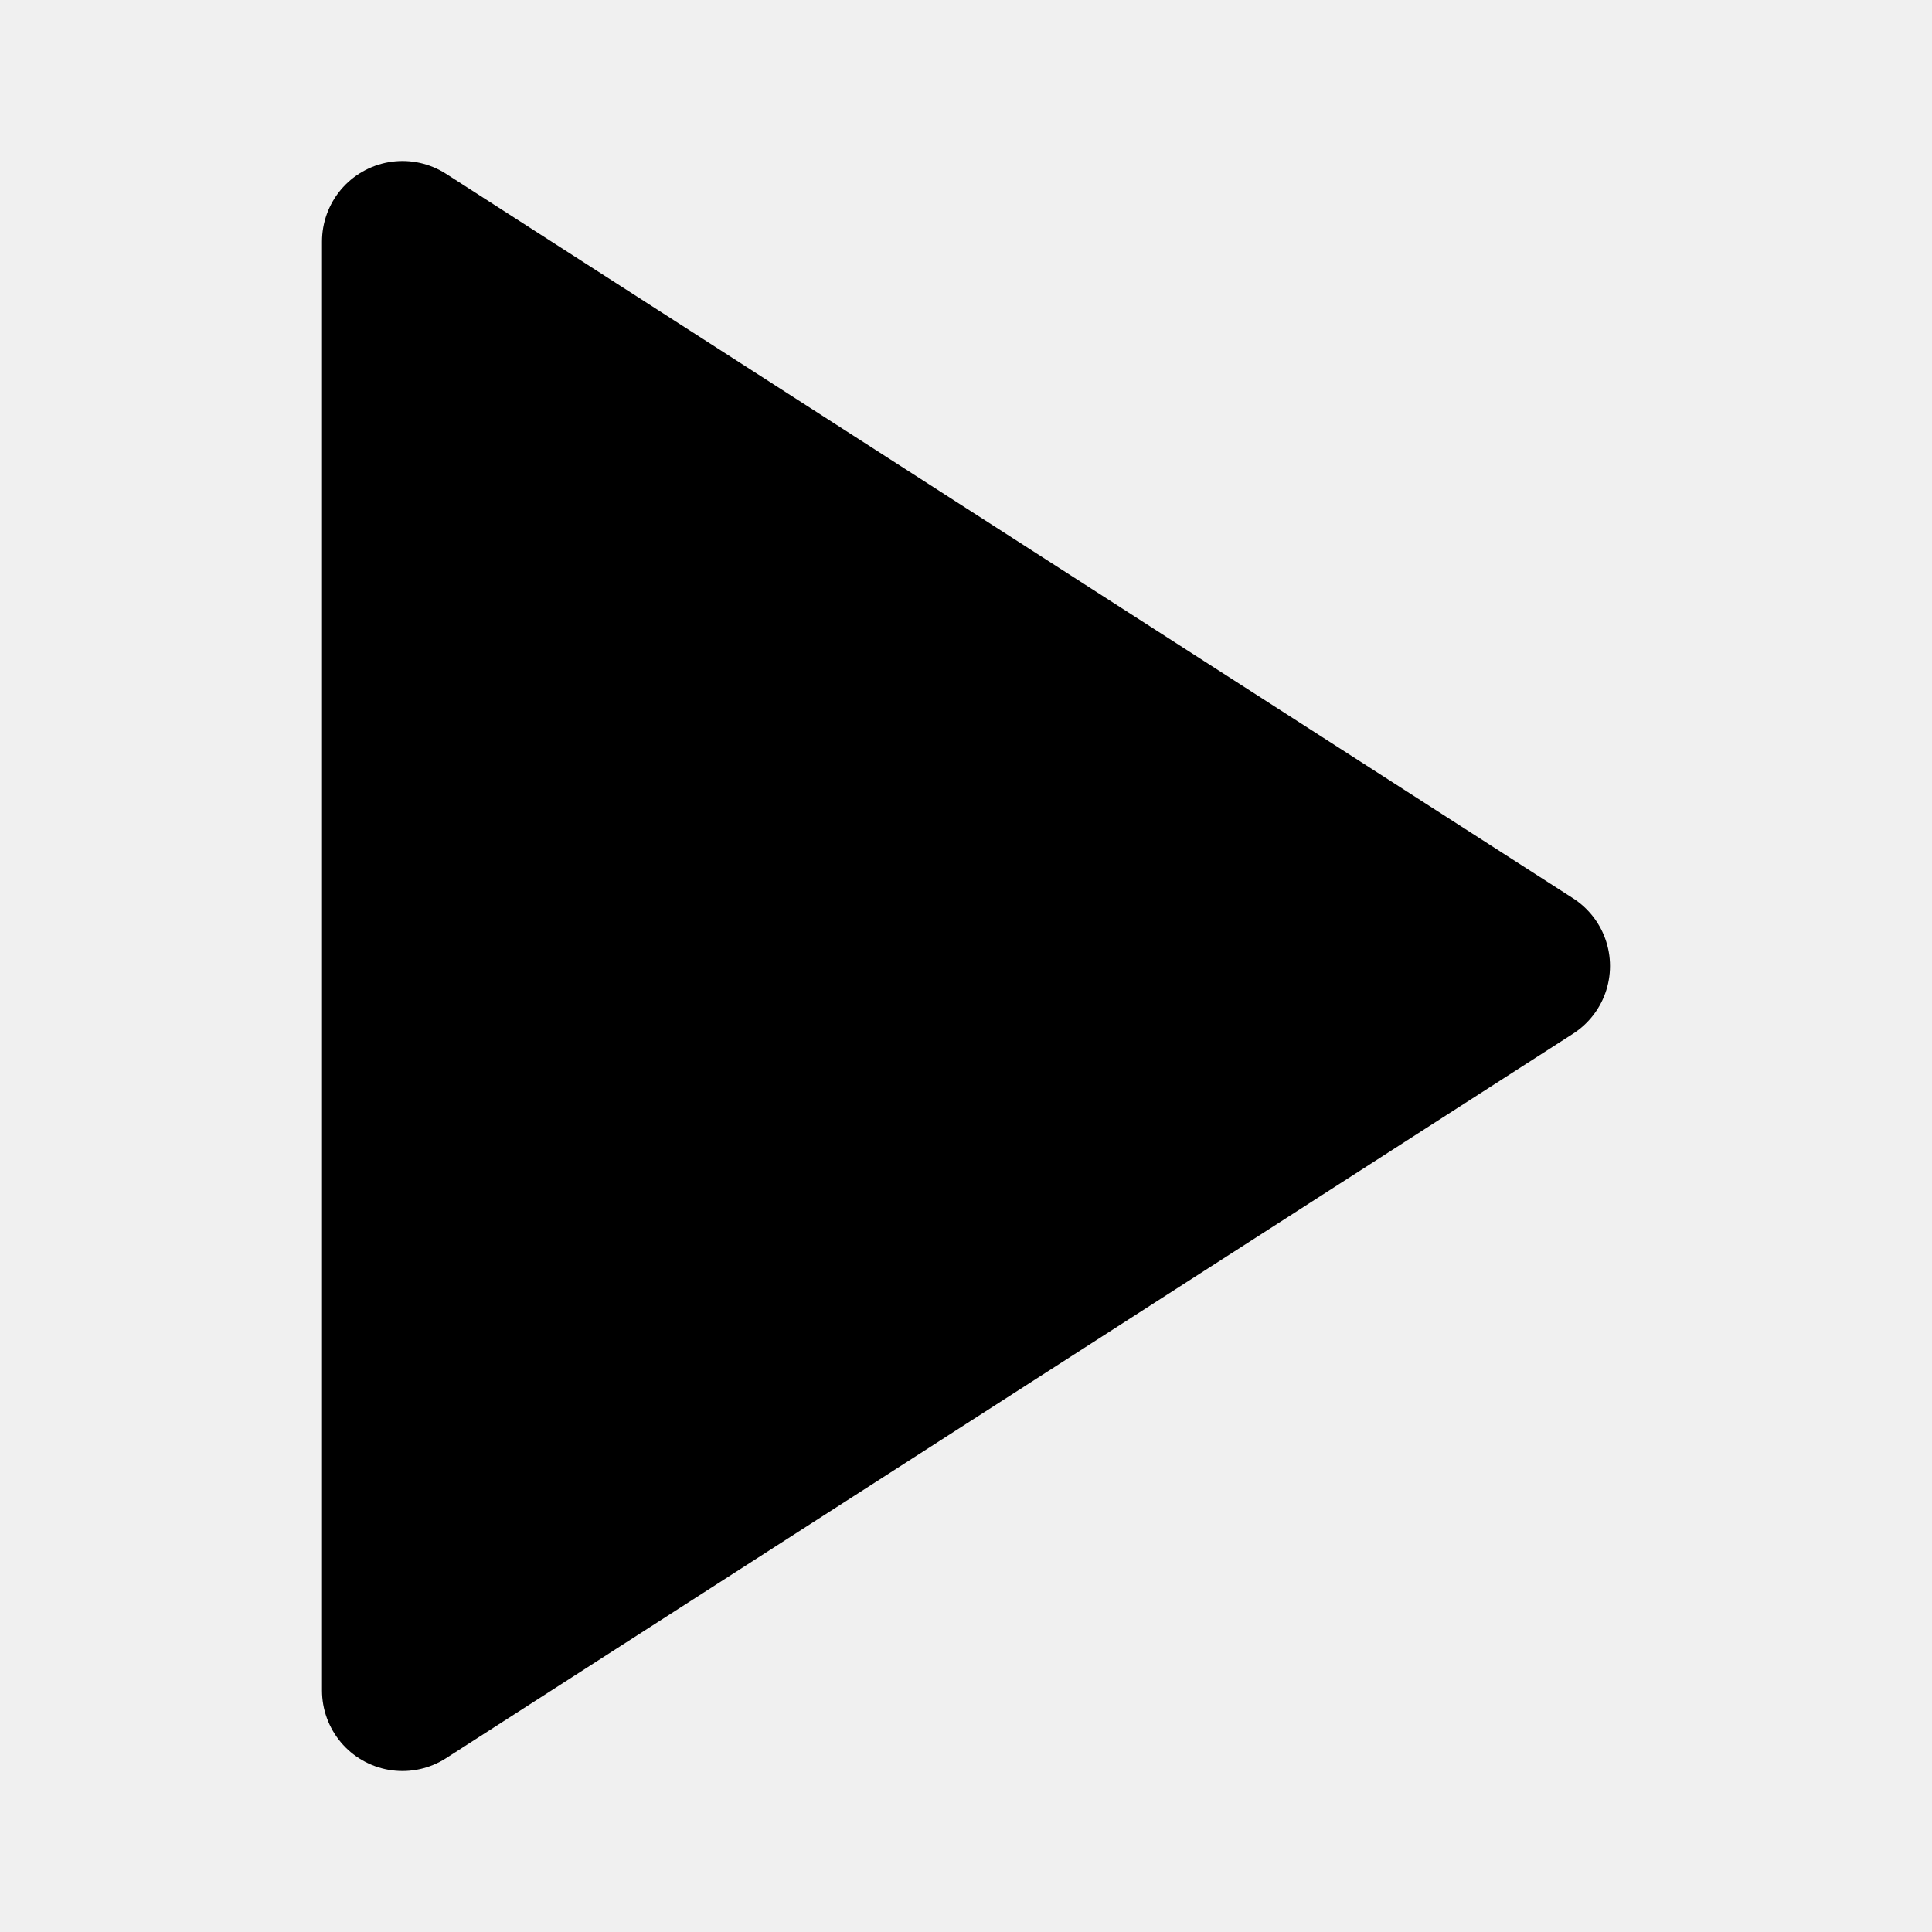
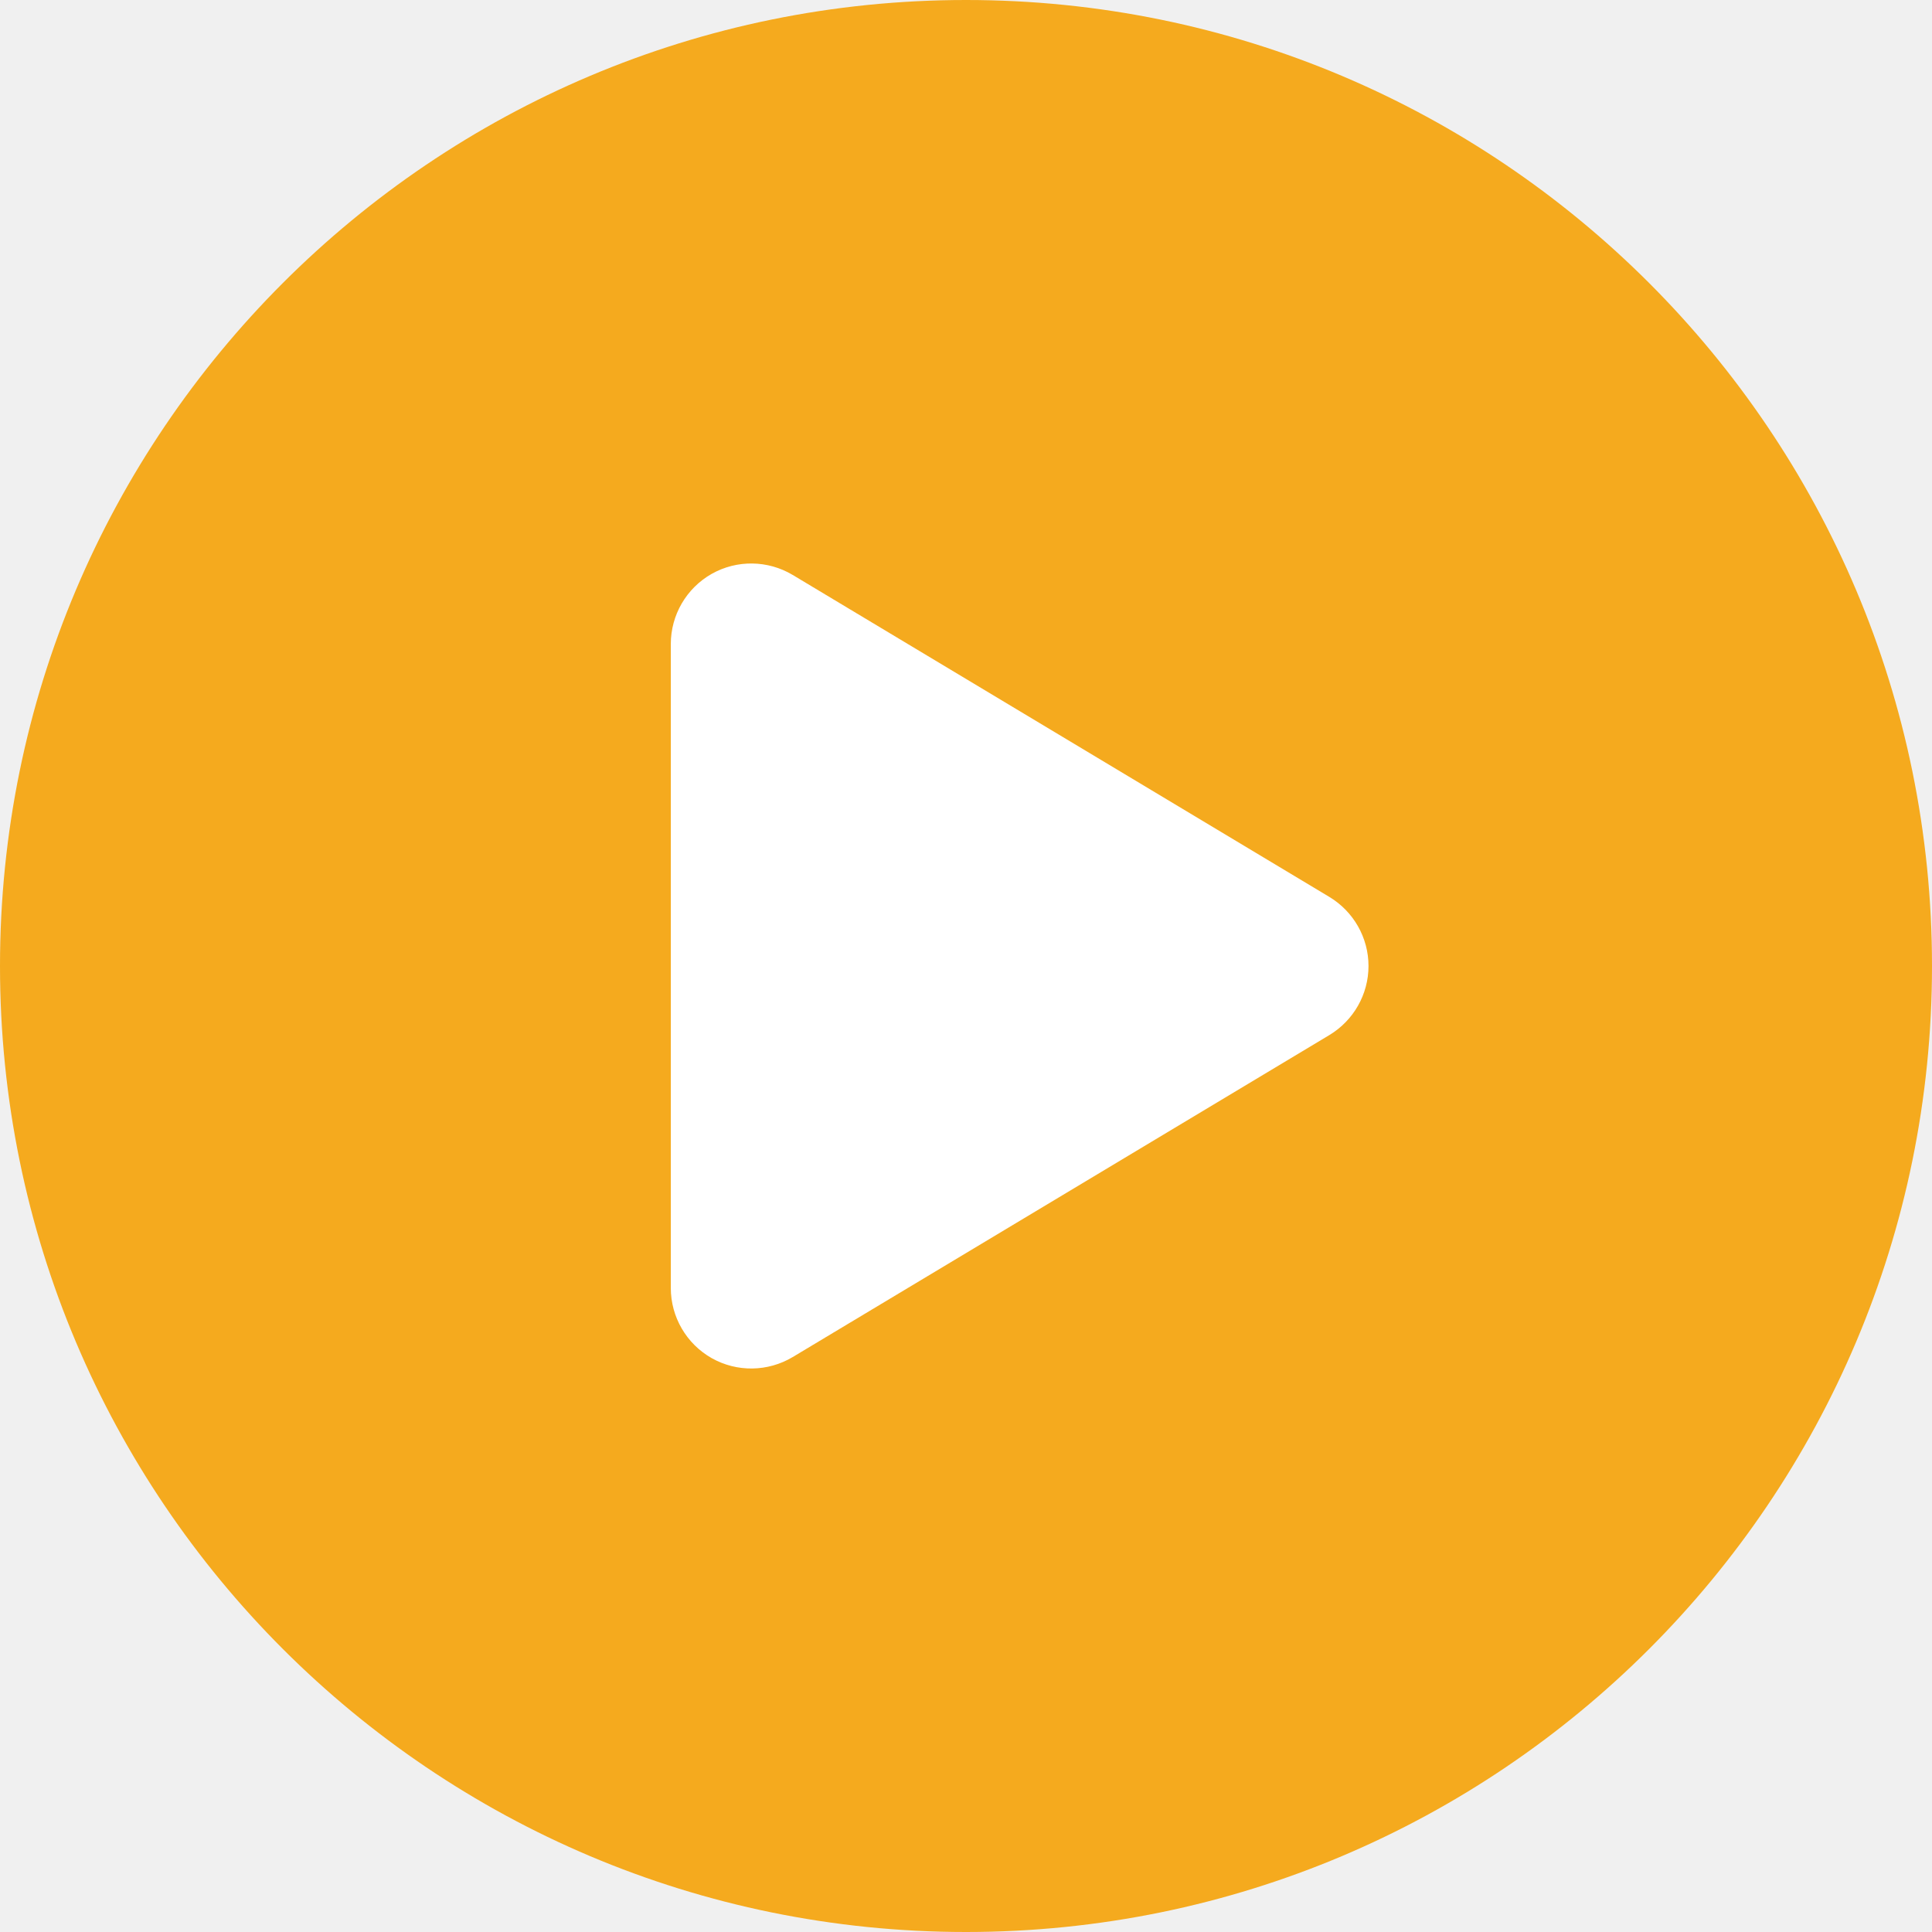
- <svg xmlns="http://www.w3.org/2000/svg" width="24" height="24" viewBox="0 0 24 24" fill="none" stroke="currentColor" stroke-width="2" stroke-linecap="round" stroke-linejoin="round">
-   <polygon points="5,3 19,12 5,21" fill="currentColor" />
+ <svg xmlns="http://www.w3.org/2000/svg" width="24" height="24" viewBox="0 0 24 24" fill="none">
+   <circle cx="12" cy="12" r="12" fill="#F5AA1E" />
+   <path d="M9.087 7.564C9.243 7.476 9.436 7.479 9.59 7.571L16.257 11.571C16.407 11.662 16.5 11.824 16.5 12C16.5 12.176 16.407 12.338 16.257 12.429L9.59 16.429C9.436 16.521 9.243 16.524 9.087 16.436C8.93 16.347 8.833 16.18 8.833 16V8C8.833 7.82 8.93 7.653 9.087 7.564Z" fill="white" stroke="white" stroke-linecap="round" stroke-linejoin="round" />
</svg>
